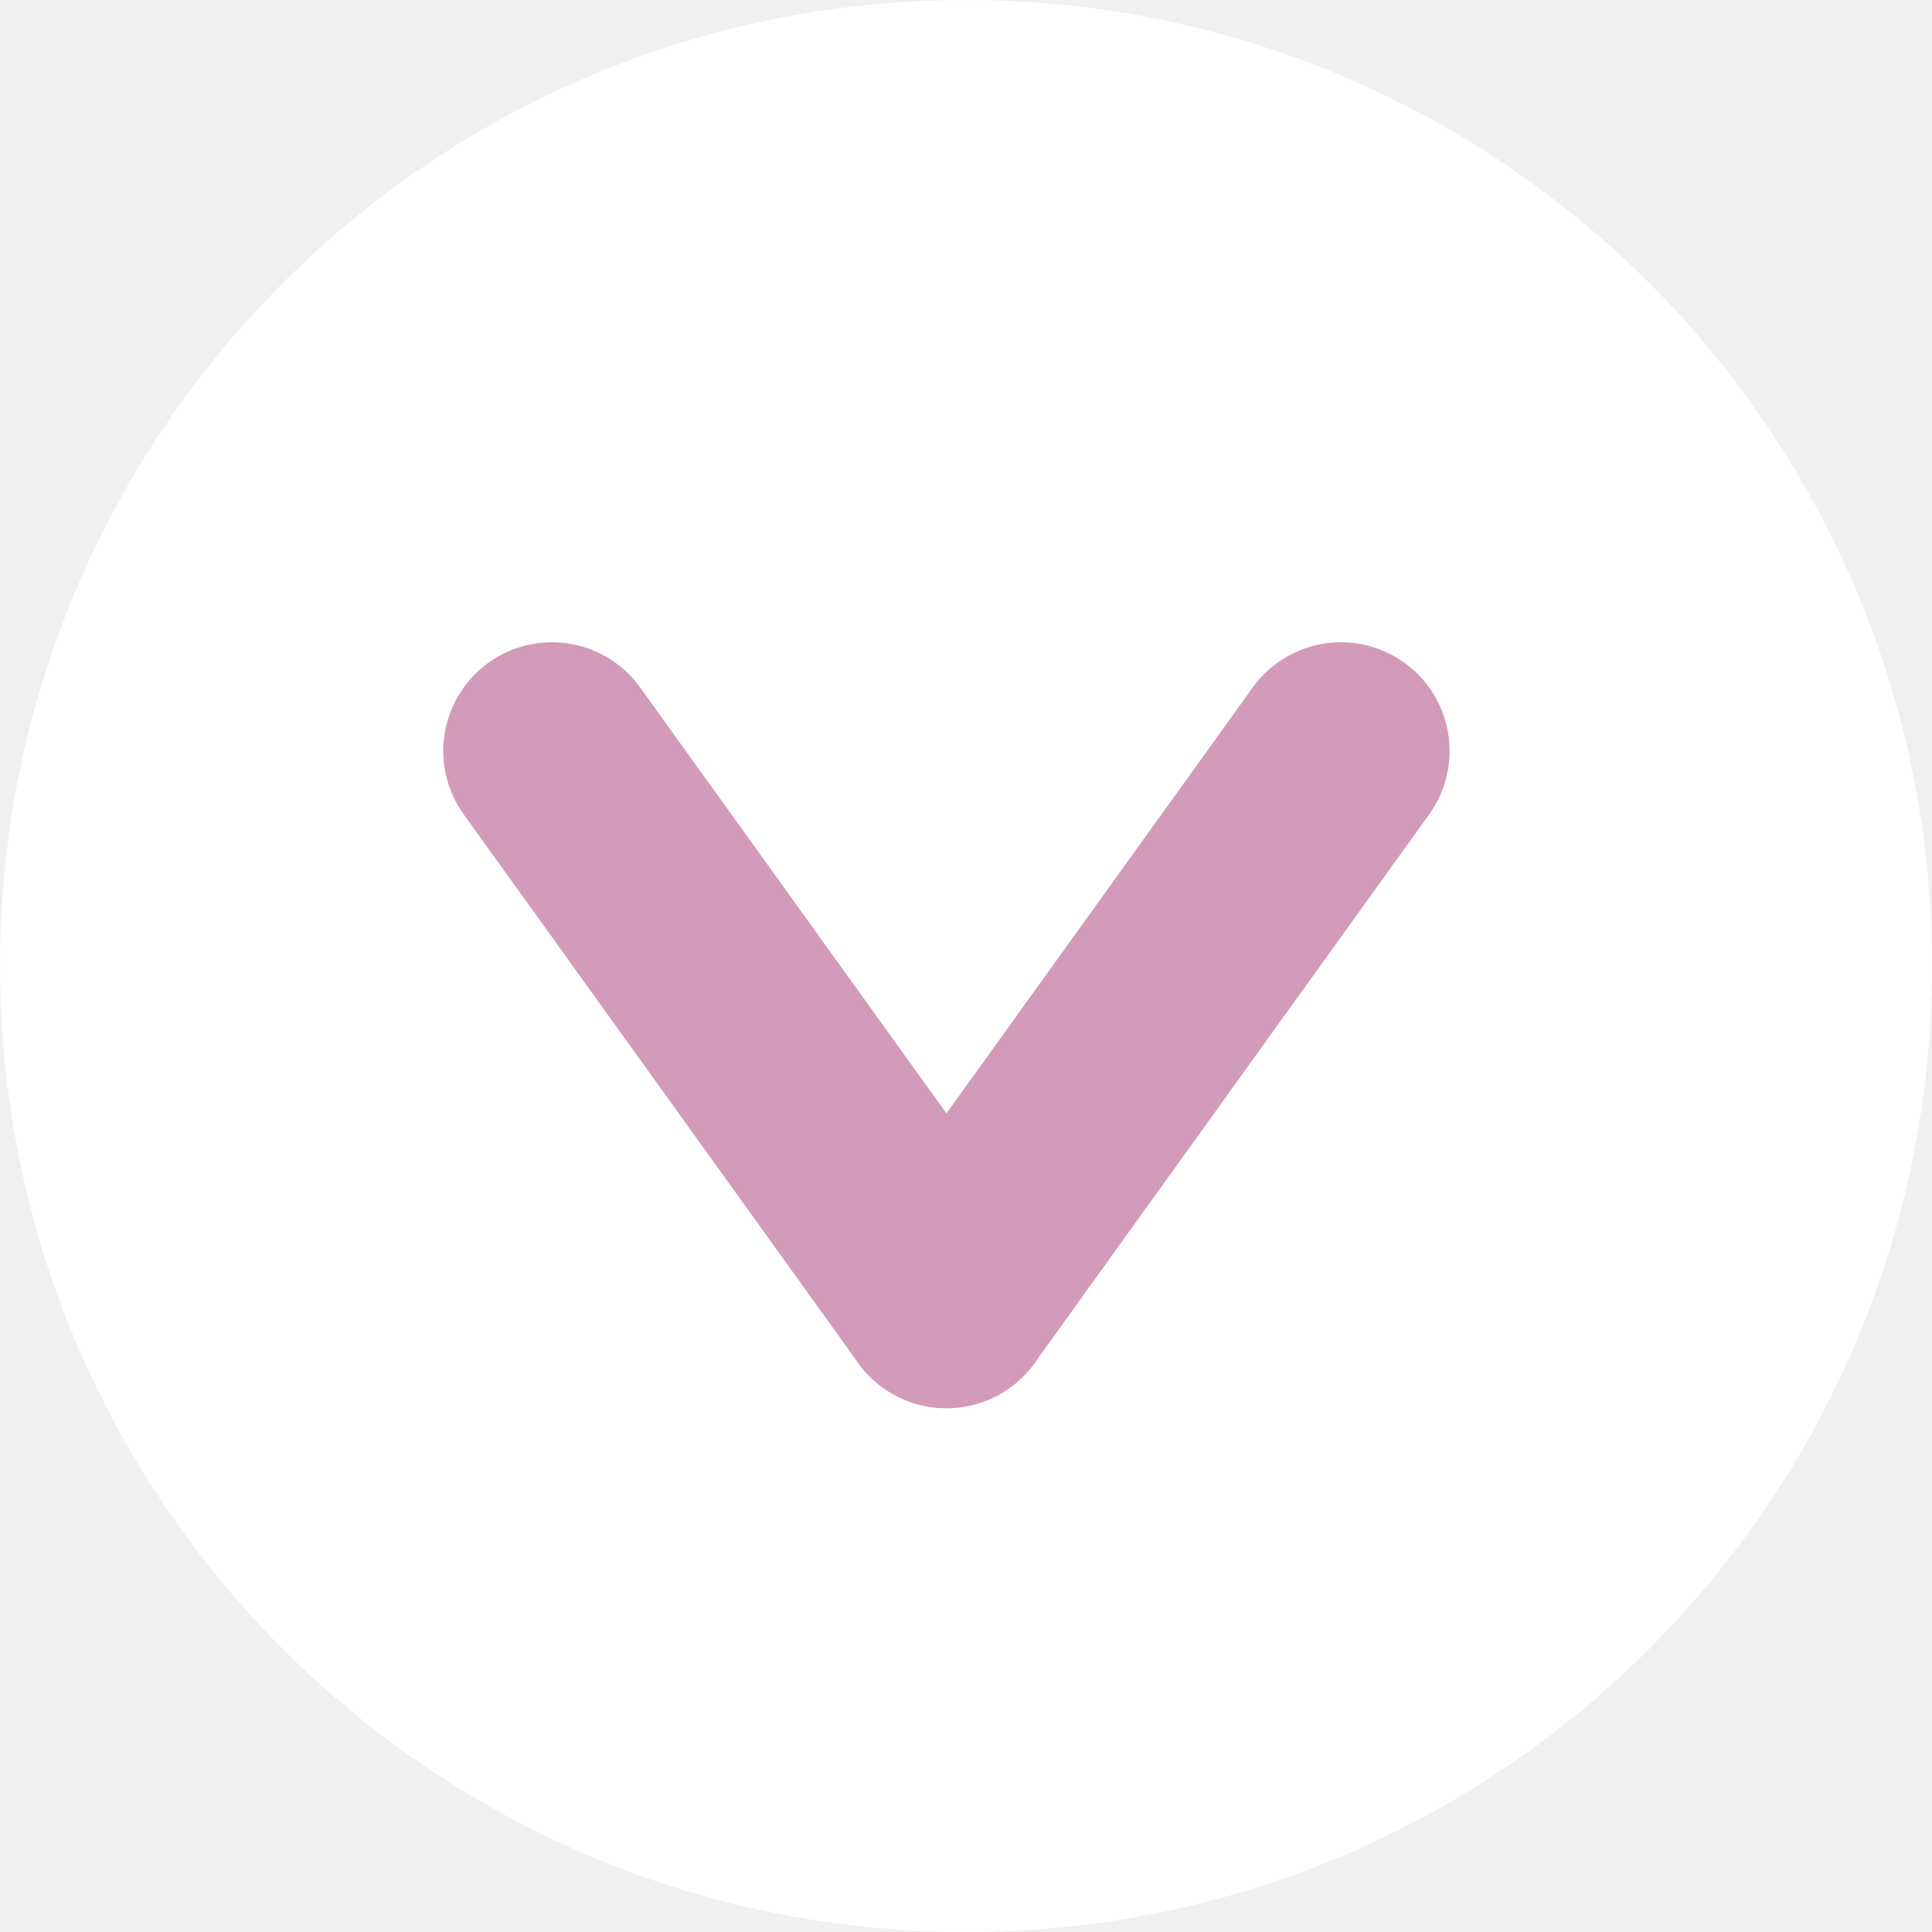
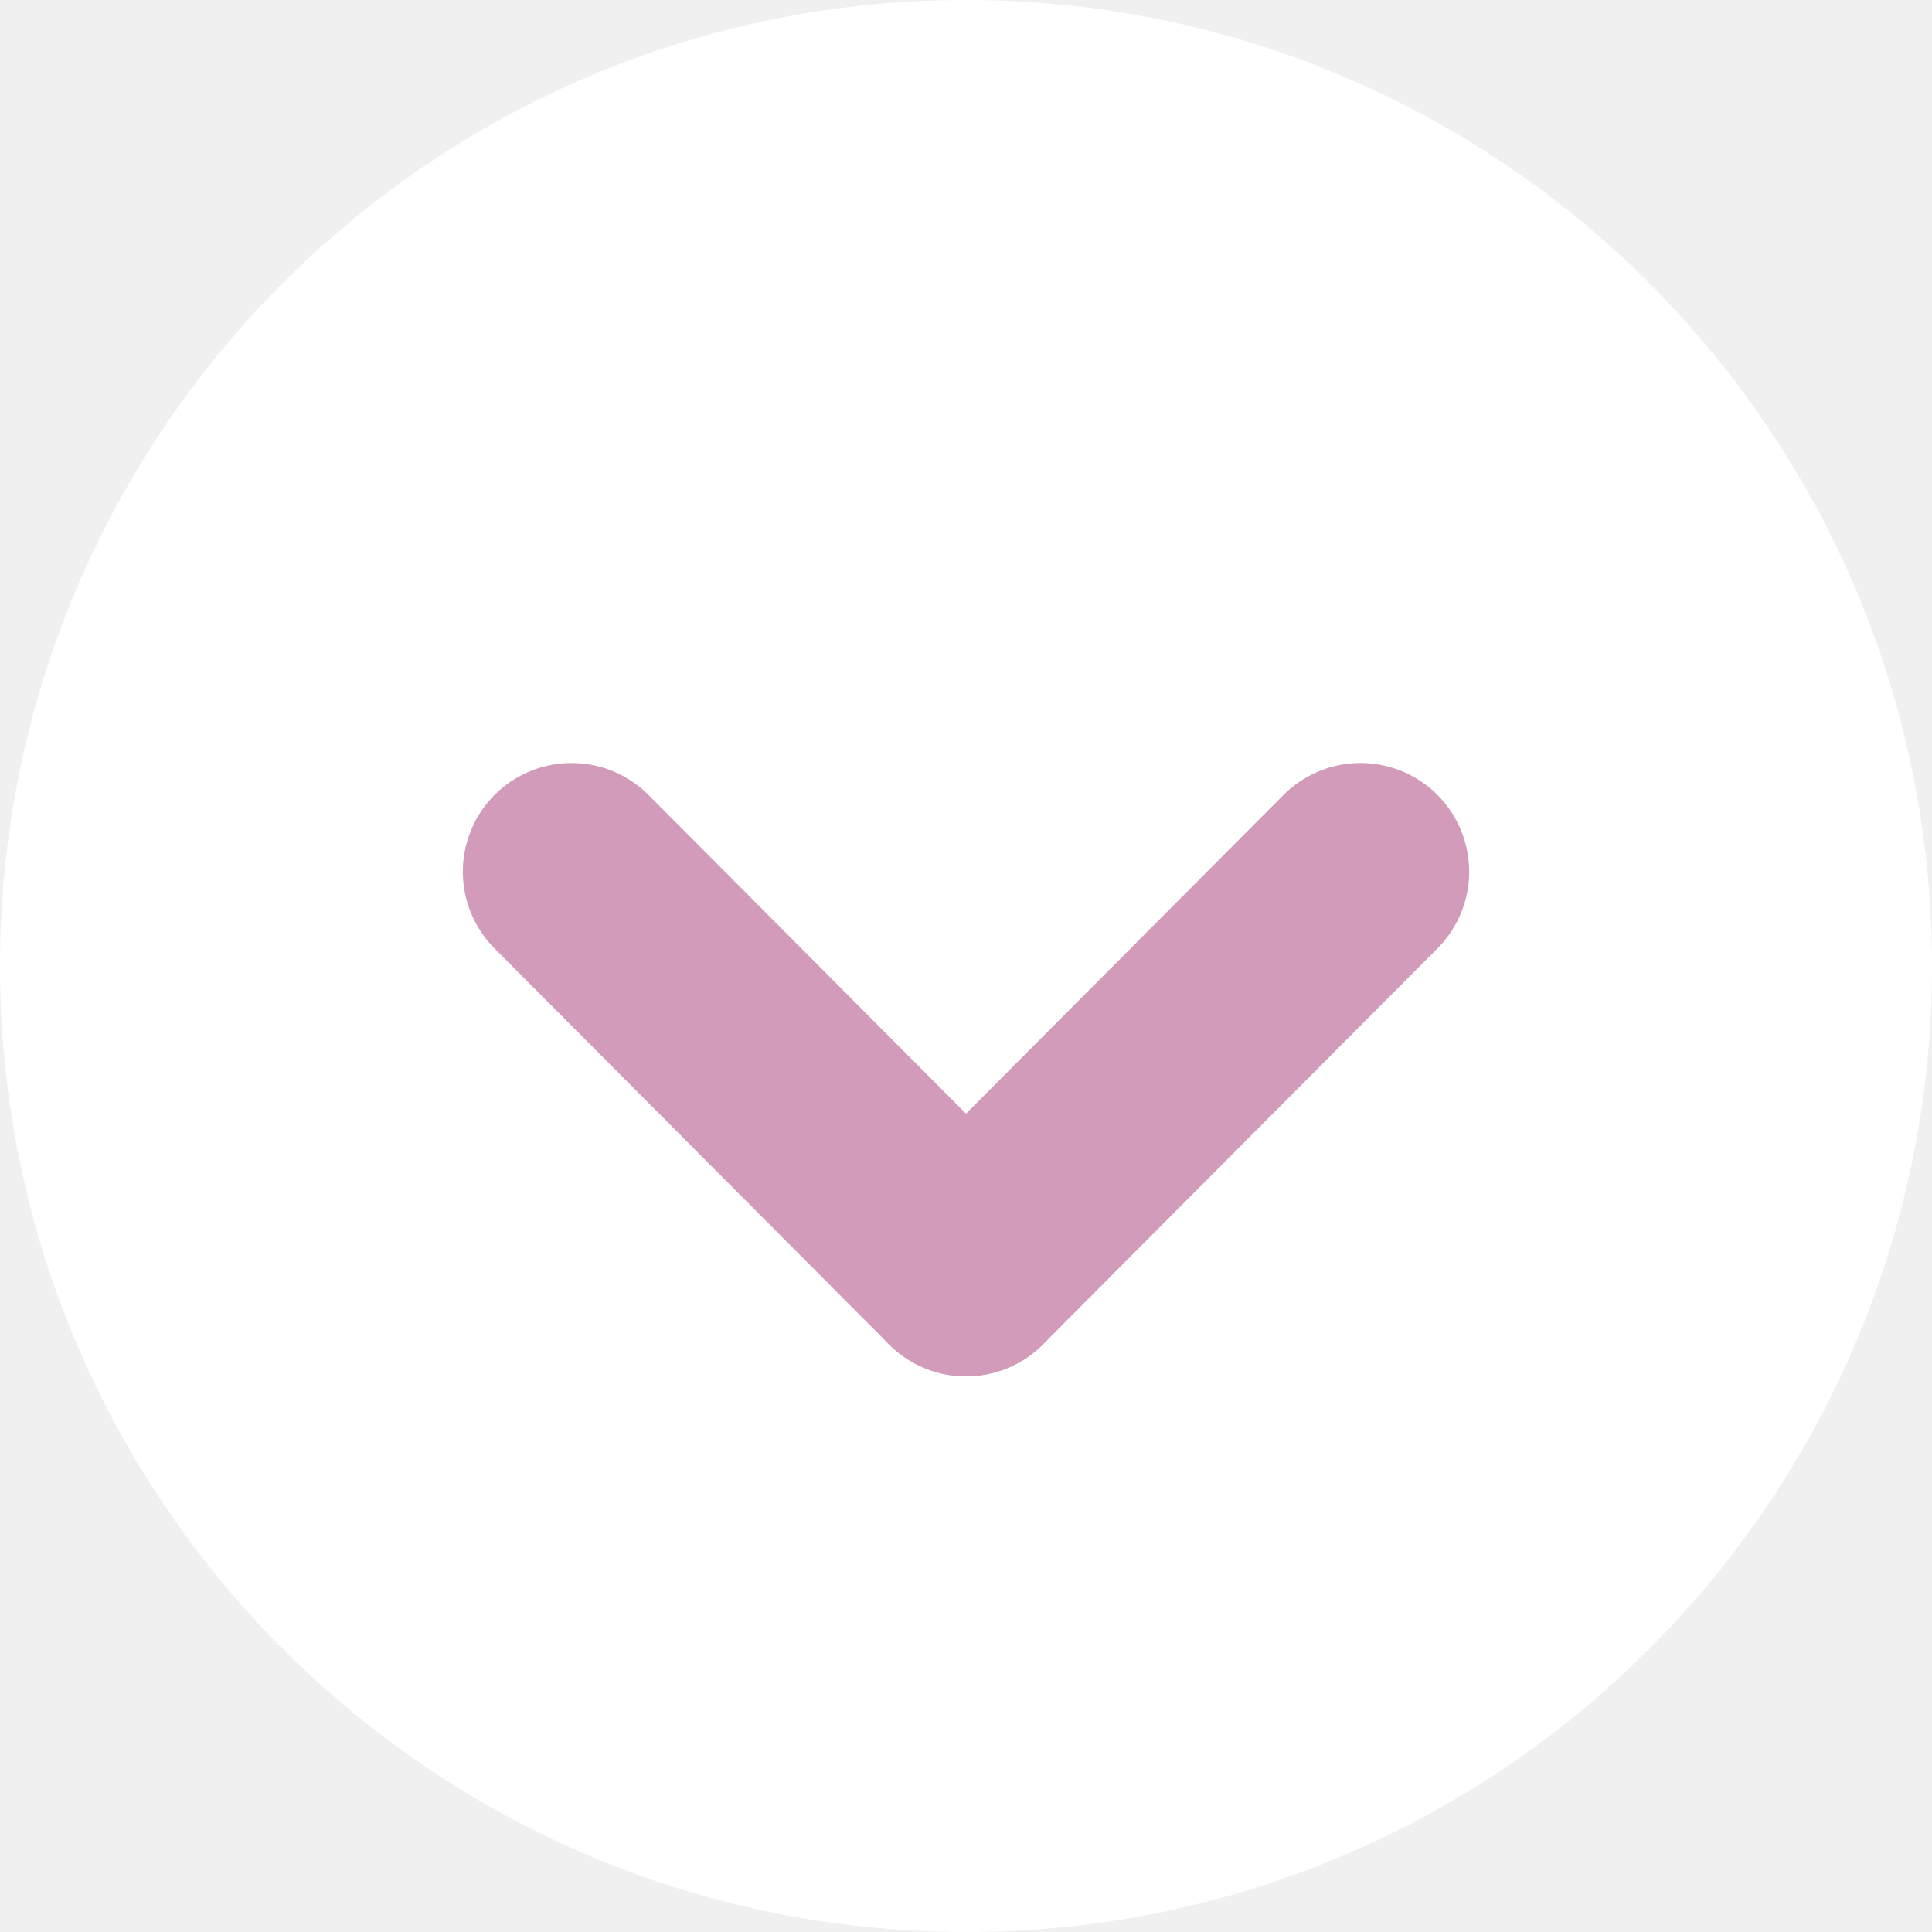
<svg xmlns="http://www.w3.org/2000/svg" width="16" height="16" viewBox="0 0 16 16">
  <g id="그룹_448" data-name="그룹 448" transform="translate(-41 -857)">
    <circle id="타원_15" data-name="타원 15" cx="8" cy="8" r="8" transform="translate(41 857)" fill="#fff" />
-     <g id="그룹_447" data-name="그룹 447" transform="translate(45.571 863.219)">
-       <path id="패스_1238" data-name="패스 1238" d="M1439.743,862.885l3.267,4.543" transform="translate(-1439.743 -862.885)" fill="none" stroke="#d29bba" stroke-linecap="round" stroke-linejoin="round" stroke-width="1.8" />
-       <path id="패스_1239" data-name="패스 1239" d="M1443.01,862.885l-3.267,4.543" transform="translate(-1436.476 -862.885)" fill="none" stroke="#d29bba" stroke-linecap="round" stroke-linejoin="round" stroke-width="1.8" />
+     <g id="그룹_447" data-name="그룹 447" transform="translate(45.733 864.219)">
+       <path id="패스_1238" data-name="패스 1238" d="M1439.743,862.885l3.267,3.279" transform="translate(-1439.743 -862.885)" fill="none" stroke="#d29bba" stroke-linecap="round" stroke-linejoin="round" stroke-width="1.8" />
+       <path id="패스_1239" data-name="패스 1239" d="M1443.01,862.885l-3.267,3.279" transform="translate(-1436.476 -862.885)" fill="none" stroke="#d29bba" stroke-linecap="round" stroke-linejoin="round" stroke-width="1.8" />
    </g>
  </g>
</svg>
